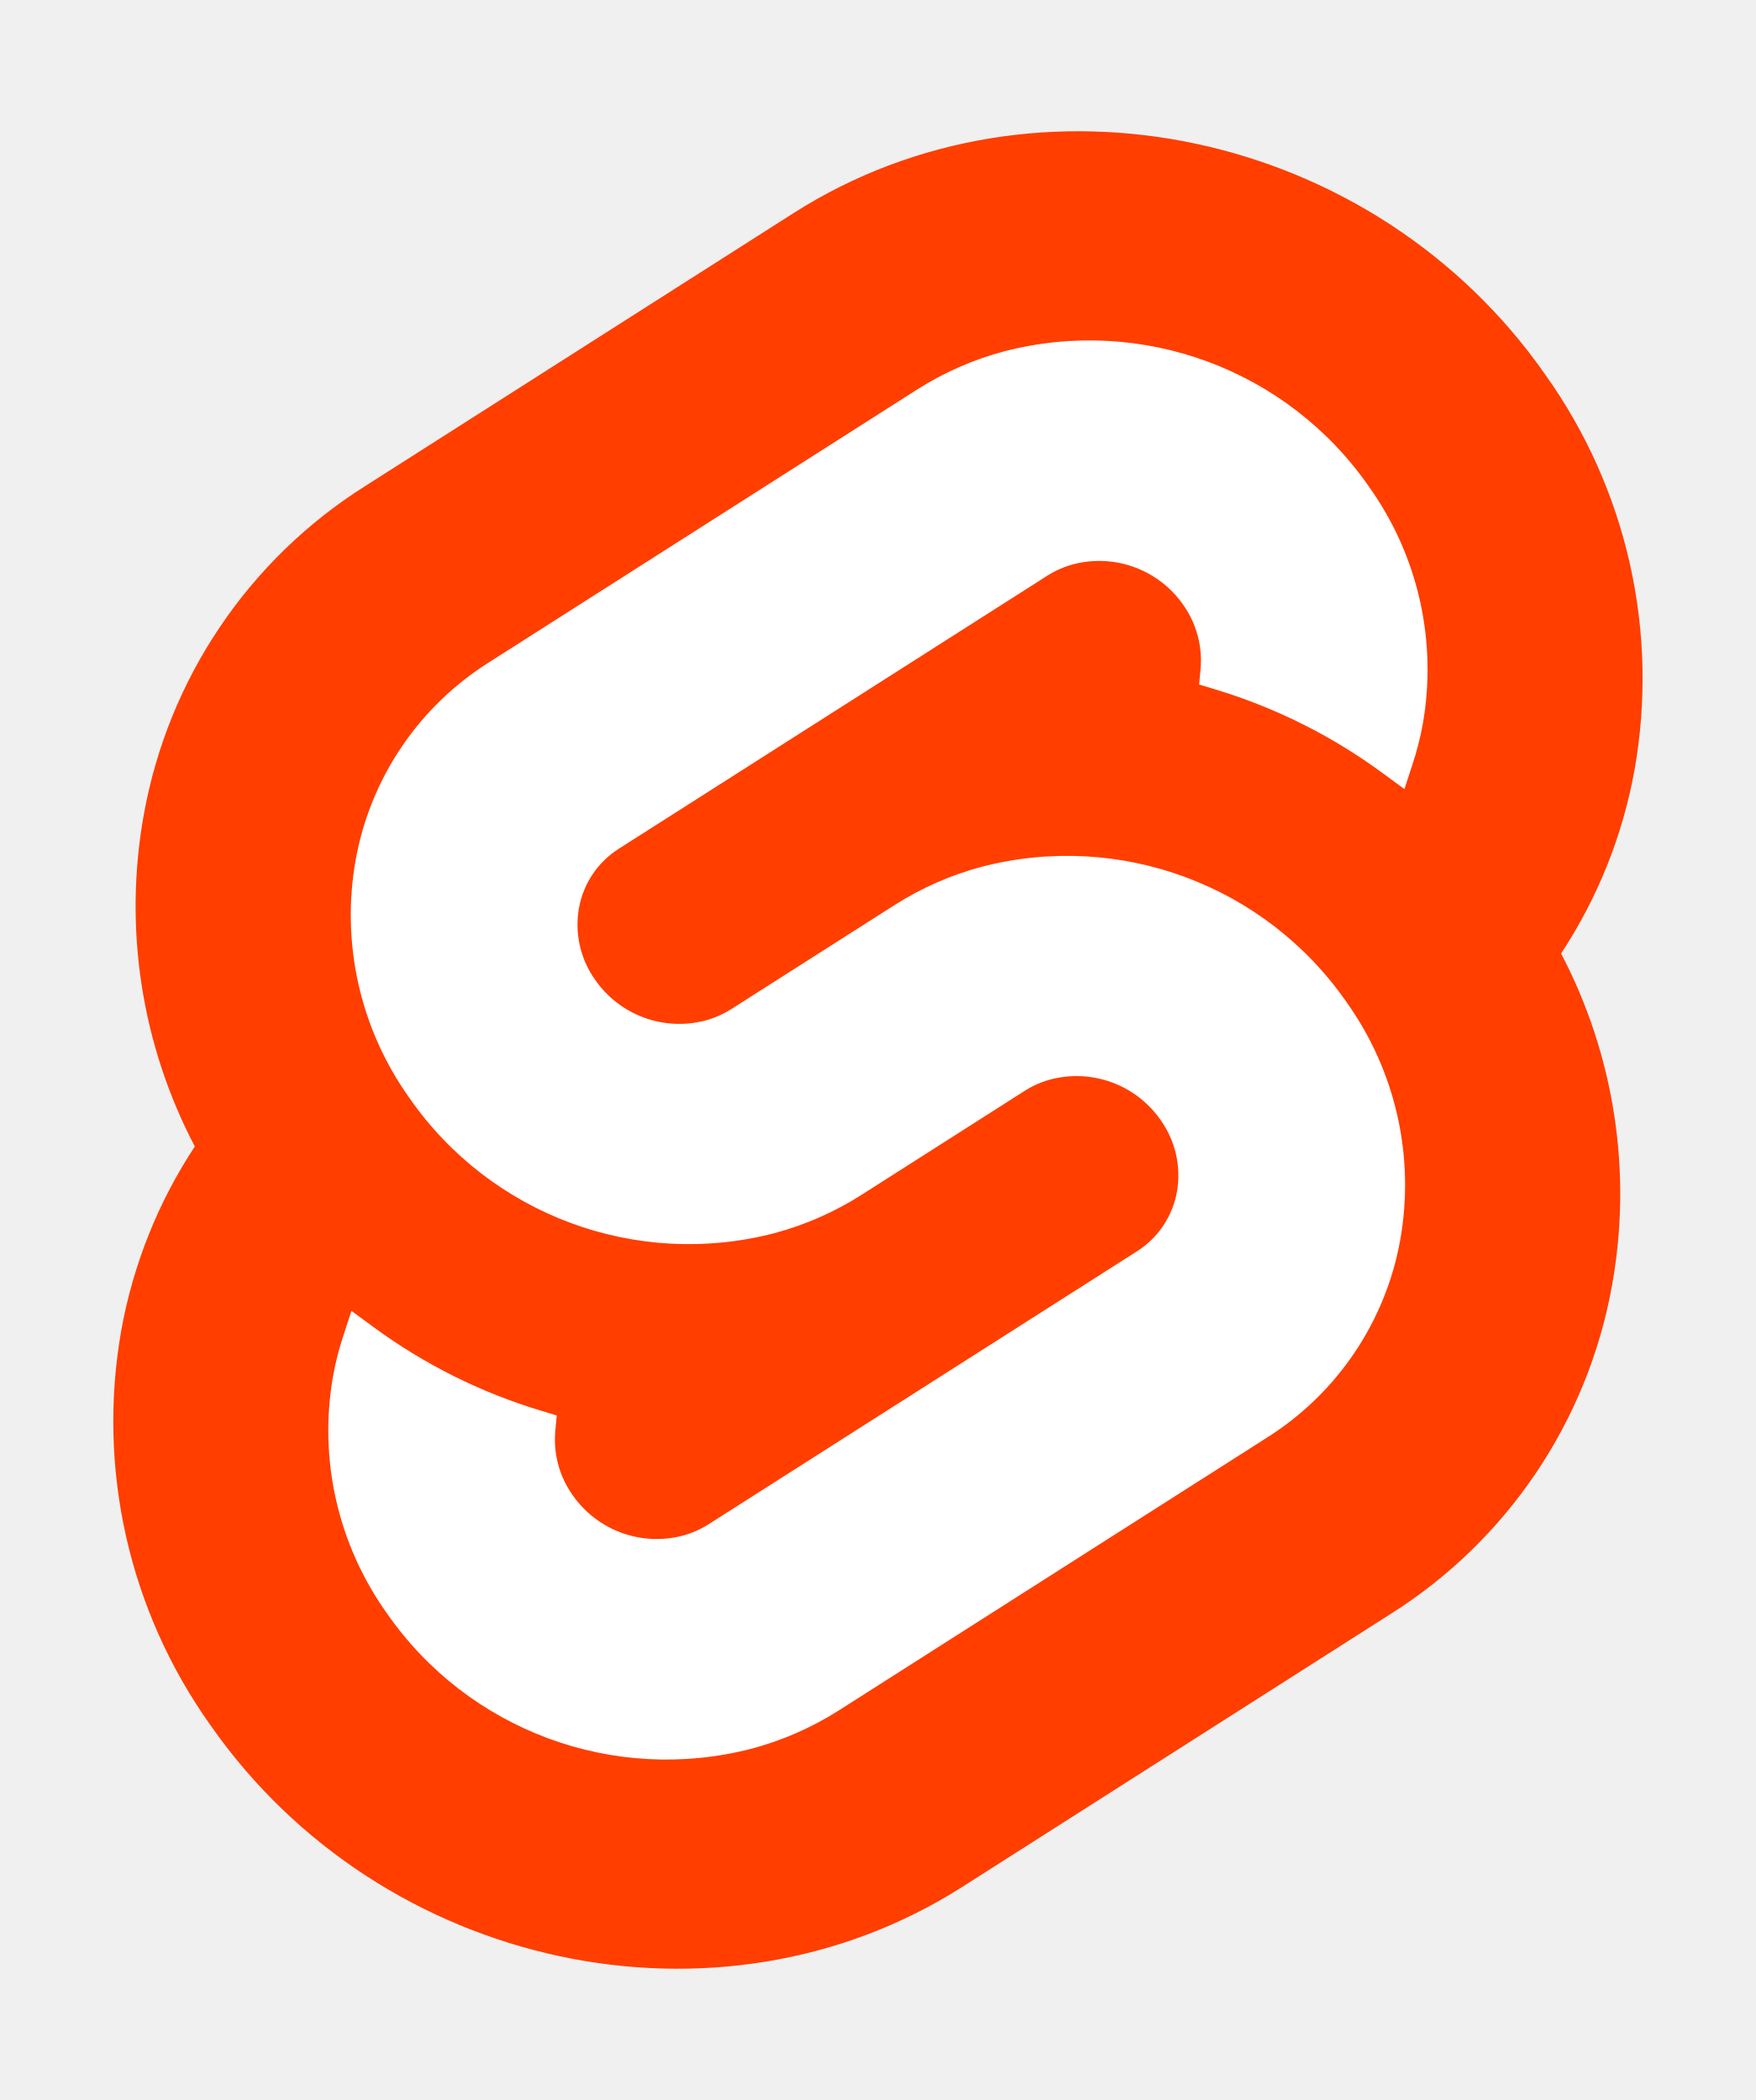
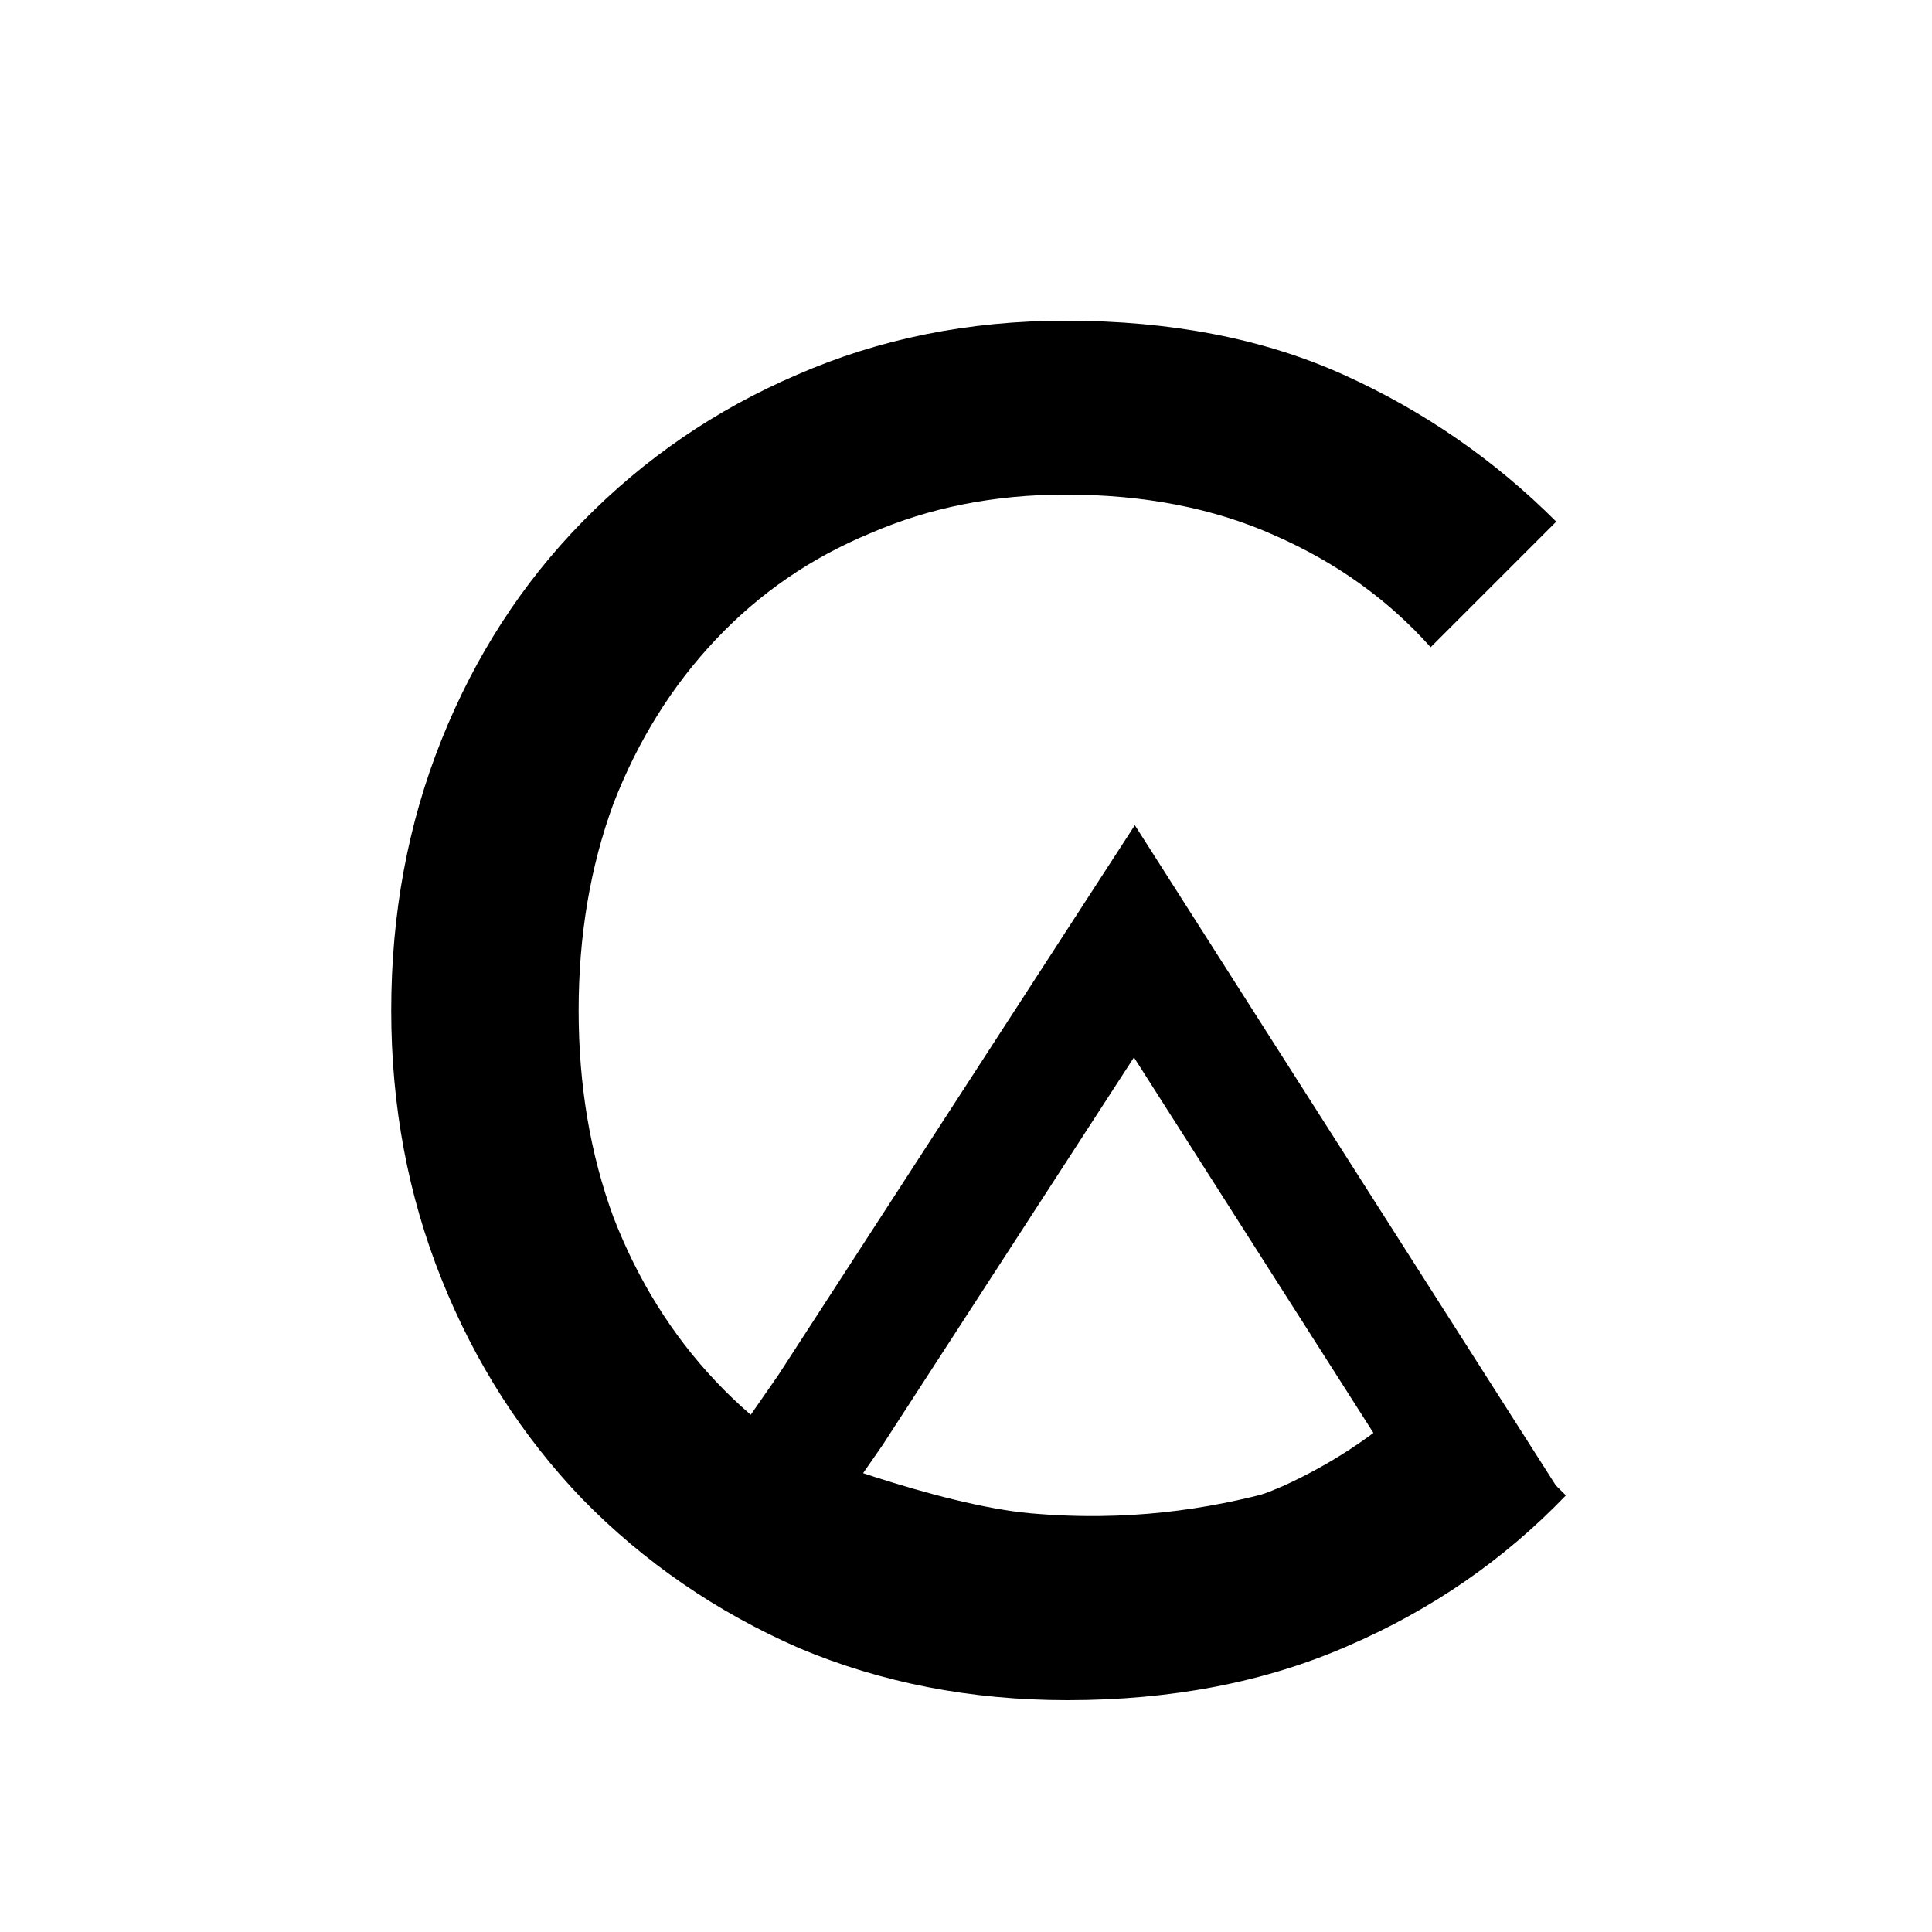
- <svg xmlns="http://www.w3.org/2000/svg" width="107" height="128" viewBox="0 0 107 128">
-   <path d="M94.157 22.819c-10.4-14.885-30.94-19.297-45.792-9.835L22.282 29.608A29.92 29.92 0 0 0 8.764 49.65a31.5 31.5 0 0 0 3.108 20.231 30 30 0 0 0-4.477 11.183 31.9 31.9 0 0 0 5.448 24.116c10.402 14.887 30.942 19.297 45.791 9.835l26.083-16.624A29.92 29.92 0 0 0 98.235 78.35a31.53 31.53 0 0 0-3.105-20.232 30 30 0 0 0 4.474-11.182 31.88 31.88 0 0 0-5.447-24.116" style="fill:#ff3e00" />
-   <path d="M45.817 106.582a20.72 20.72 0 0 1-22.237-8.243 19.17 19.17 0 0 1-3.277-14.503 18 18 0 0 1 .624-2.435l.49-1.498 1.337.981a33.6 33.6 0 0 0 10.203 5.098l.97.294-.09.968a5.85 5.85 0 0 0 1.052 3.878 6.24 6.24 0 0 0 6.695 2.485 5.8 5.8 0 0 0 1.603-.704L69.27 76.28a5.43 5.43 0 0 0 2.45-3.631 5.8 5.8 0 0 0-.987-4.371 6.24 6.24 0 0 0-6.698-2.487 5.7 5.7 0 0 0-1.6.704l-9.953 6.345a19 19 0 0 1-5.296 2.326 20.72 20.72 0 0 1-22.237-8.243 19.17 19.17 0 0 1-3.277-14.502 17.99 17.99 0 0 1 8.13-12.052l26.081-16.623a19 19 0 0 1 5.3-2.329 20.72 20.72 0 0 1 22.237 8.243 19.17 19.17 0 0 1 3.277 14.503 18 18 0 0 1-.624 2.435l-.49 1.498-1.337-.98a33.6 33.6 0 0 0-10.203-5.1l-.97-.294.09-.968a5.86 5.86 0 0 0-1.052-3.878 6.24 6.24 0 0 0-6.696-2.485 5.8 5.8 0 0 0-1.602.704L37.73 51.72a5.42 5.42 0 0 0-2.449 3.63 5.79 5.79 0 0 0 .986 4.372 6.24 6.24 0 0 0 6.698 2.486 5.8 5.8 0 0 0 1.602-.704l9.952-6.342a19 19 0 0 1 5.295-2.328 20.72 20.72 0 0 1 22.237 8.242 19.17 19.17 0 0 1 3.277 14.503 18 18 0 0 1-8.13 12.053l-26.081 16.622a19 19 0 0 1-5.3 2.328" style="fill:#fff" />
+ <svg xmlns="http://www.w3.org/2000/svg" width="2000" height="2000" viewBox="0 0 2000 2000" fill="none">
+   <g clip-path="url(#clip0_3_3)">
+     <rect width="2000" height="2000" fill="white" />
+     <path d="M1105 1760C1005 1760 912.333 1742 827 1706C741.667 1668.67 667 1617.33 603 1552C540.333 1486.67 491.667 1410.67 457 1324C422.333 1237.33 405 1144.67 405 1046C405 946 422.333 852.667 457 766C491.667 679.333 540.333 604 603 540C667 474.667 741 424 825 388C910.333 350.667 1003 332 1103 332C1212.33 332 1308.33 350.667 1391 388C1473.67 425.333 1547 476 1611 540L1481 670C1437 620.667 1383 582 1319 554C1256.33 526 1184.33 512 1103 512C1029.67 512 962.333 525.333 901 552C839.667 577.333 786.333 614 741 662C695.667 710 660.333 766.667 635 832C611 897.333 599 968.667 599 1046C599 1123.33 611 1194.67 635 1260C660.333 1325.33 695.667 1382 741 1430C786.333 1478 839.667 1515.33 901 1542C962.333 1567.33 1029.67 1580 1103 1580C1189.67 1580 1265 1566 1329 1538C1393 1508.67 1447 1469.33 1491 1420L1621 1548C1557 1614.67 1481.67 1666.67 1395 1704C1309.67 1741.33 1213 1760 1105 1760Z" fill="black" />
+     <path d="M1174.32 974.426L1525.16 1524.63C1525.16 1524.63 1418 1583.82 1339.83 1605.41C1261.66 1627.01 1169.74 1641.01 1060.69 1631.26C951.64 1621.51 791.755 1557.55 791.755 1557.55L859.724 1459.62L1174.32 974.426Z" stroke="black" stroke-width="130" />
+   </g>
+   <defs>
+     <clipPath id="clip0_3_3">
+       <rect width="2000" height="2000" fill="white" />
+     </clipPath>
+   </defs>
</svg>
